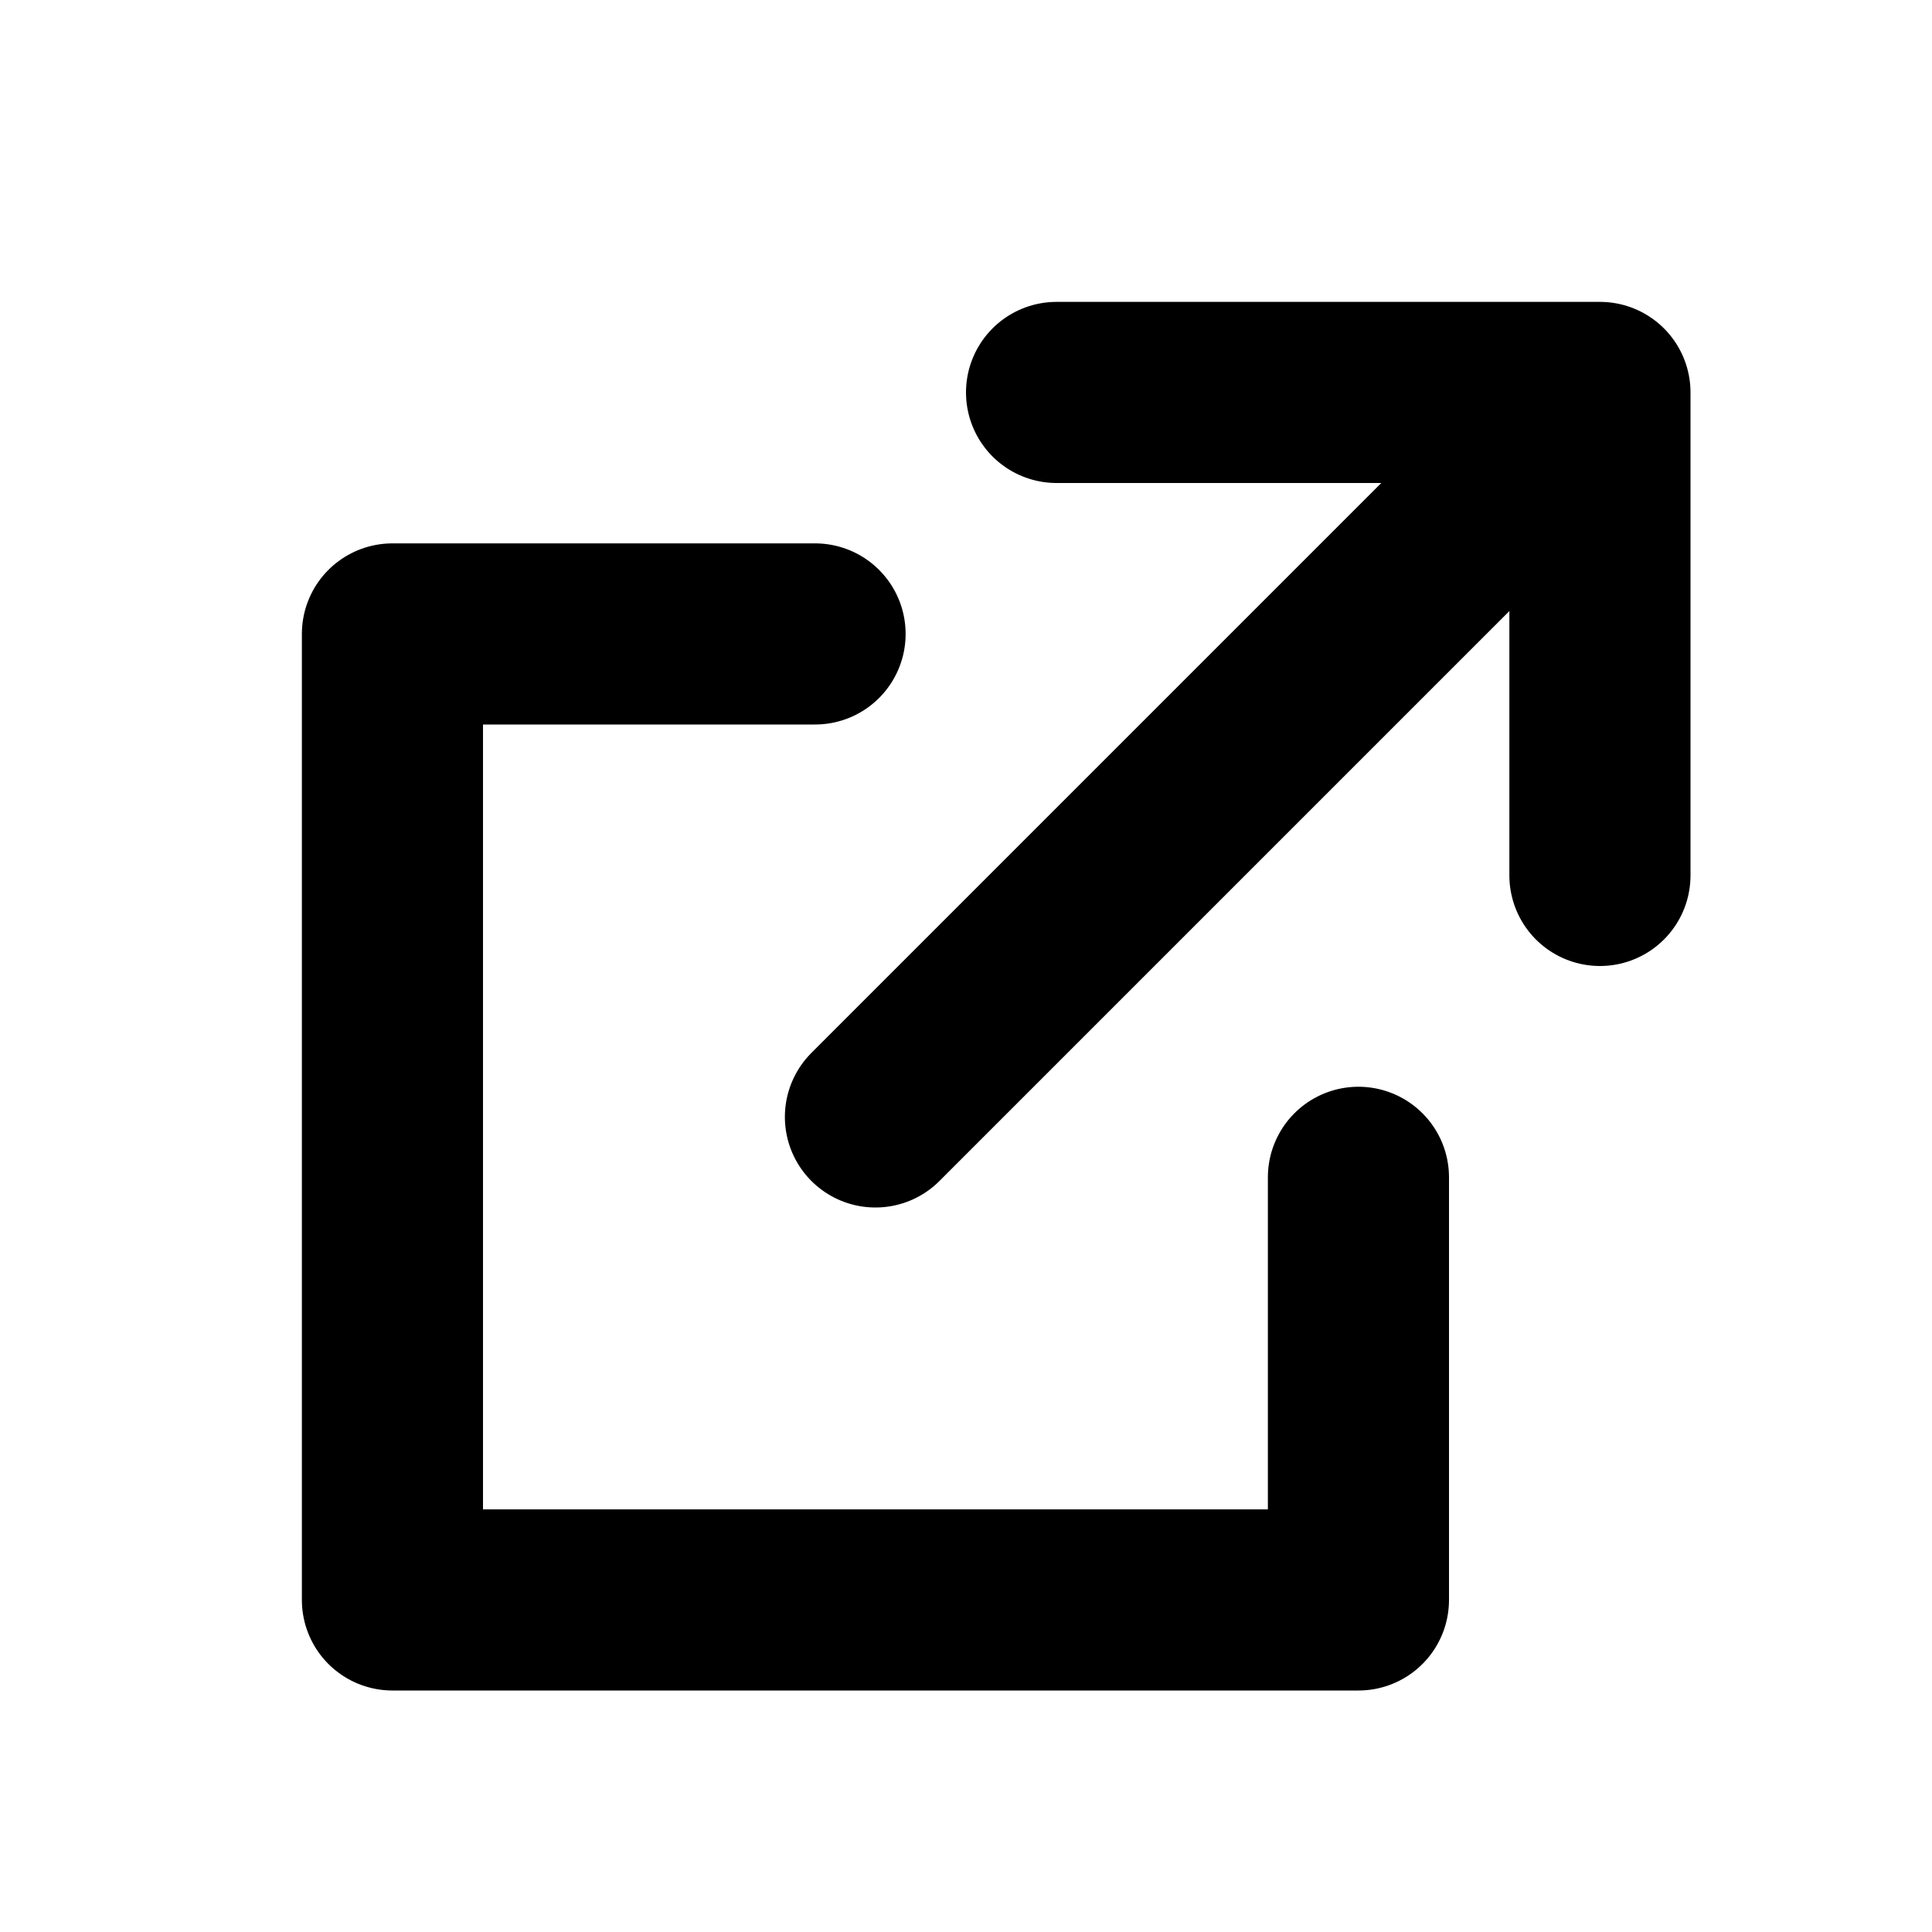
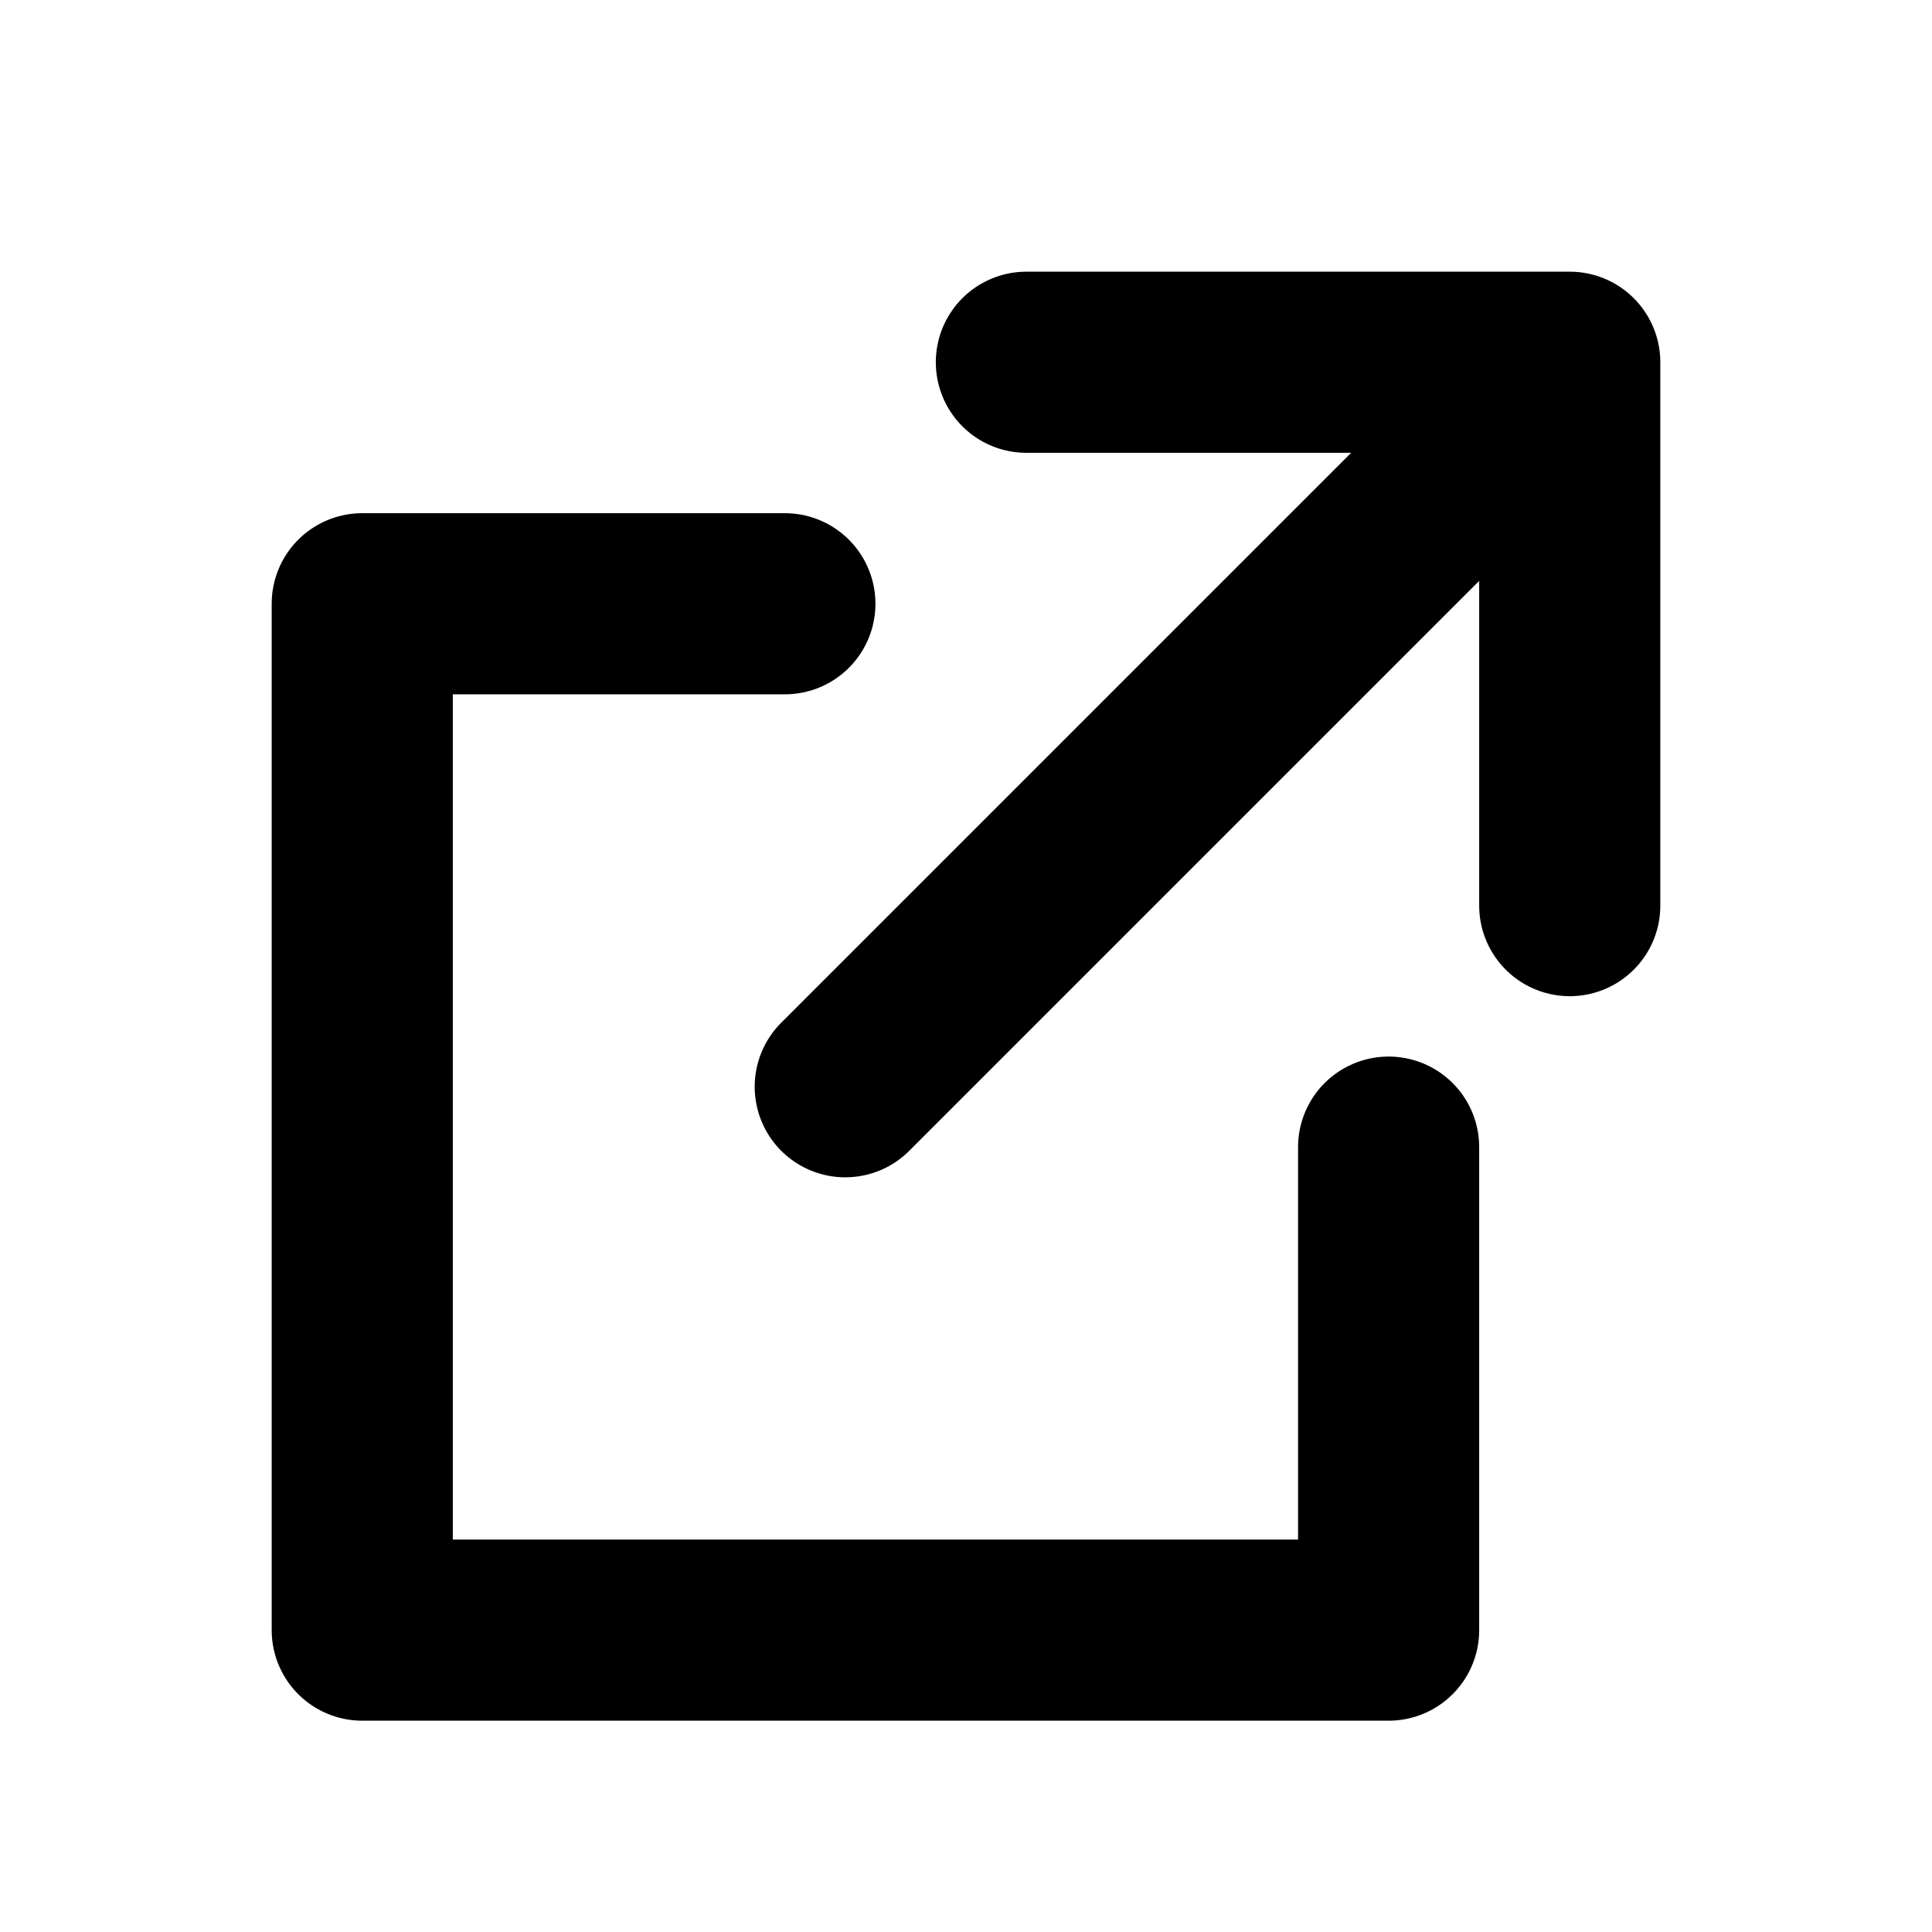
<svg xmlns="http://www.w3.org/2000/svg" viewBox="0 0 16 16" fill="none" stroke="currentColor" stroke-width="1.5" stroke-linecap="round" stroke-linejoin="round">
-   <path d="M8.75 3.25H13.25V7.25M13.25 3.25L7.25 9.25M11.25 9.75V13.25H3.25V5.25H6.75" />
+   <path d="M8.5 3H13V7.5M13 3L7 9M11.5 9.5V13.5H3V5H6.5" />
</svg>
